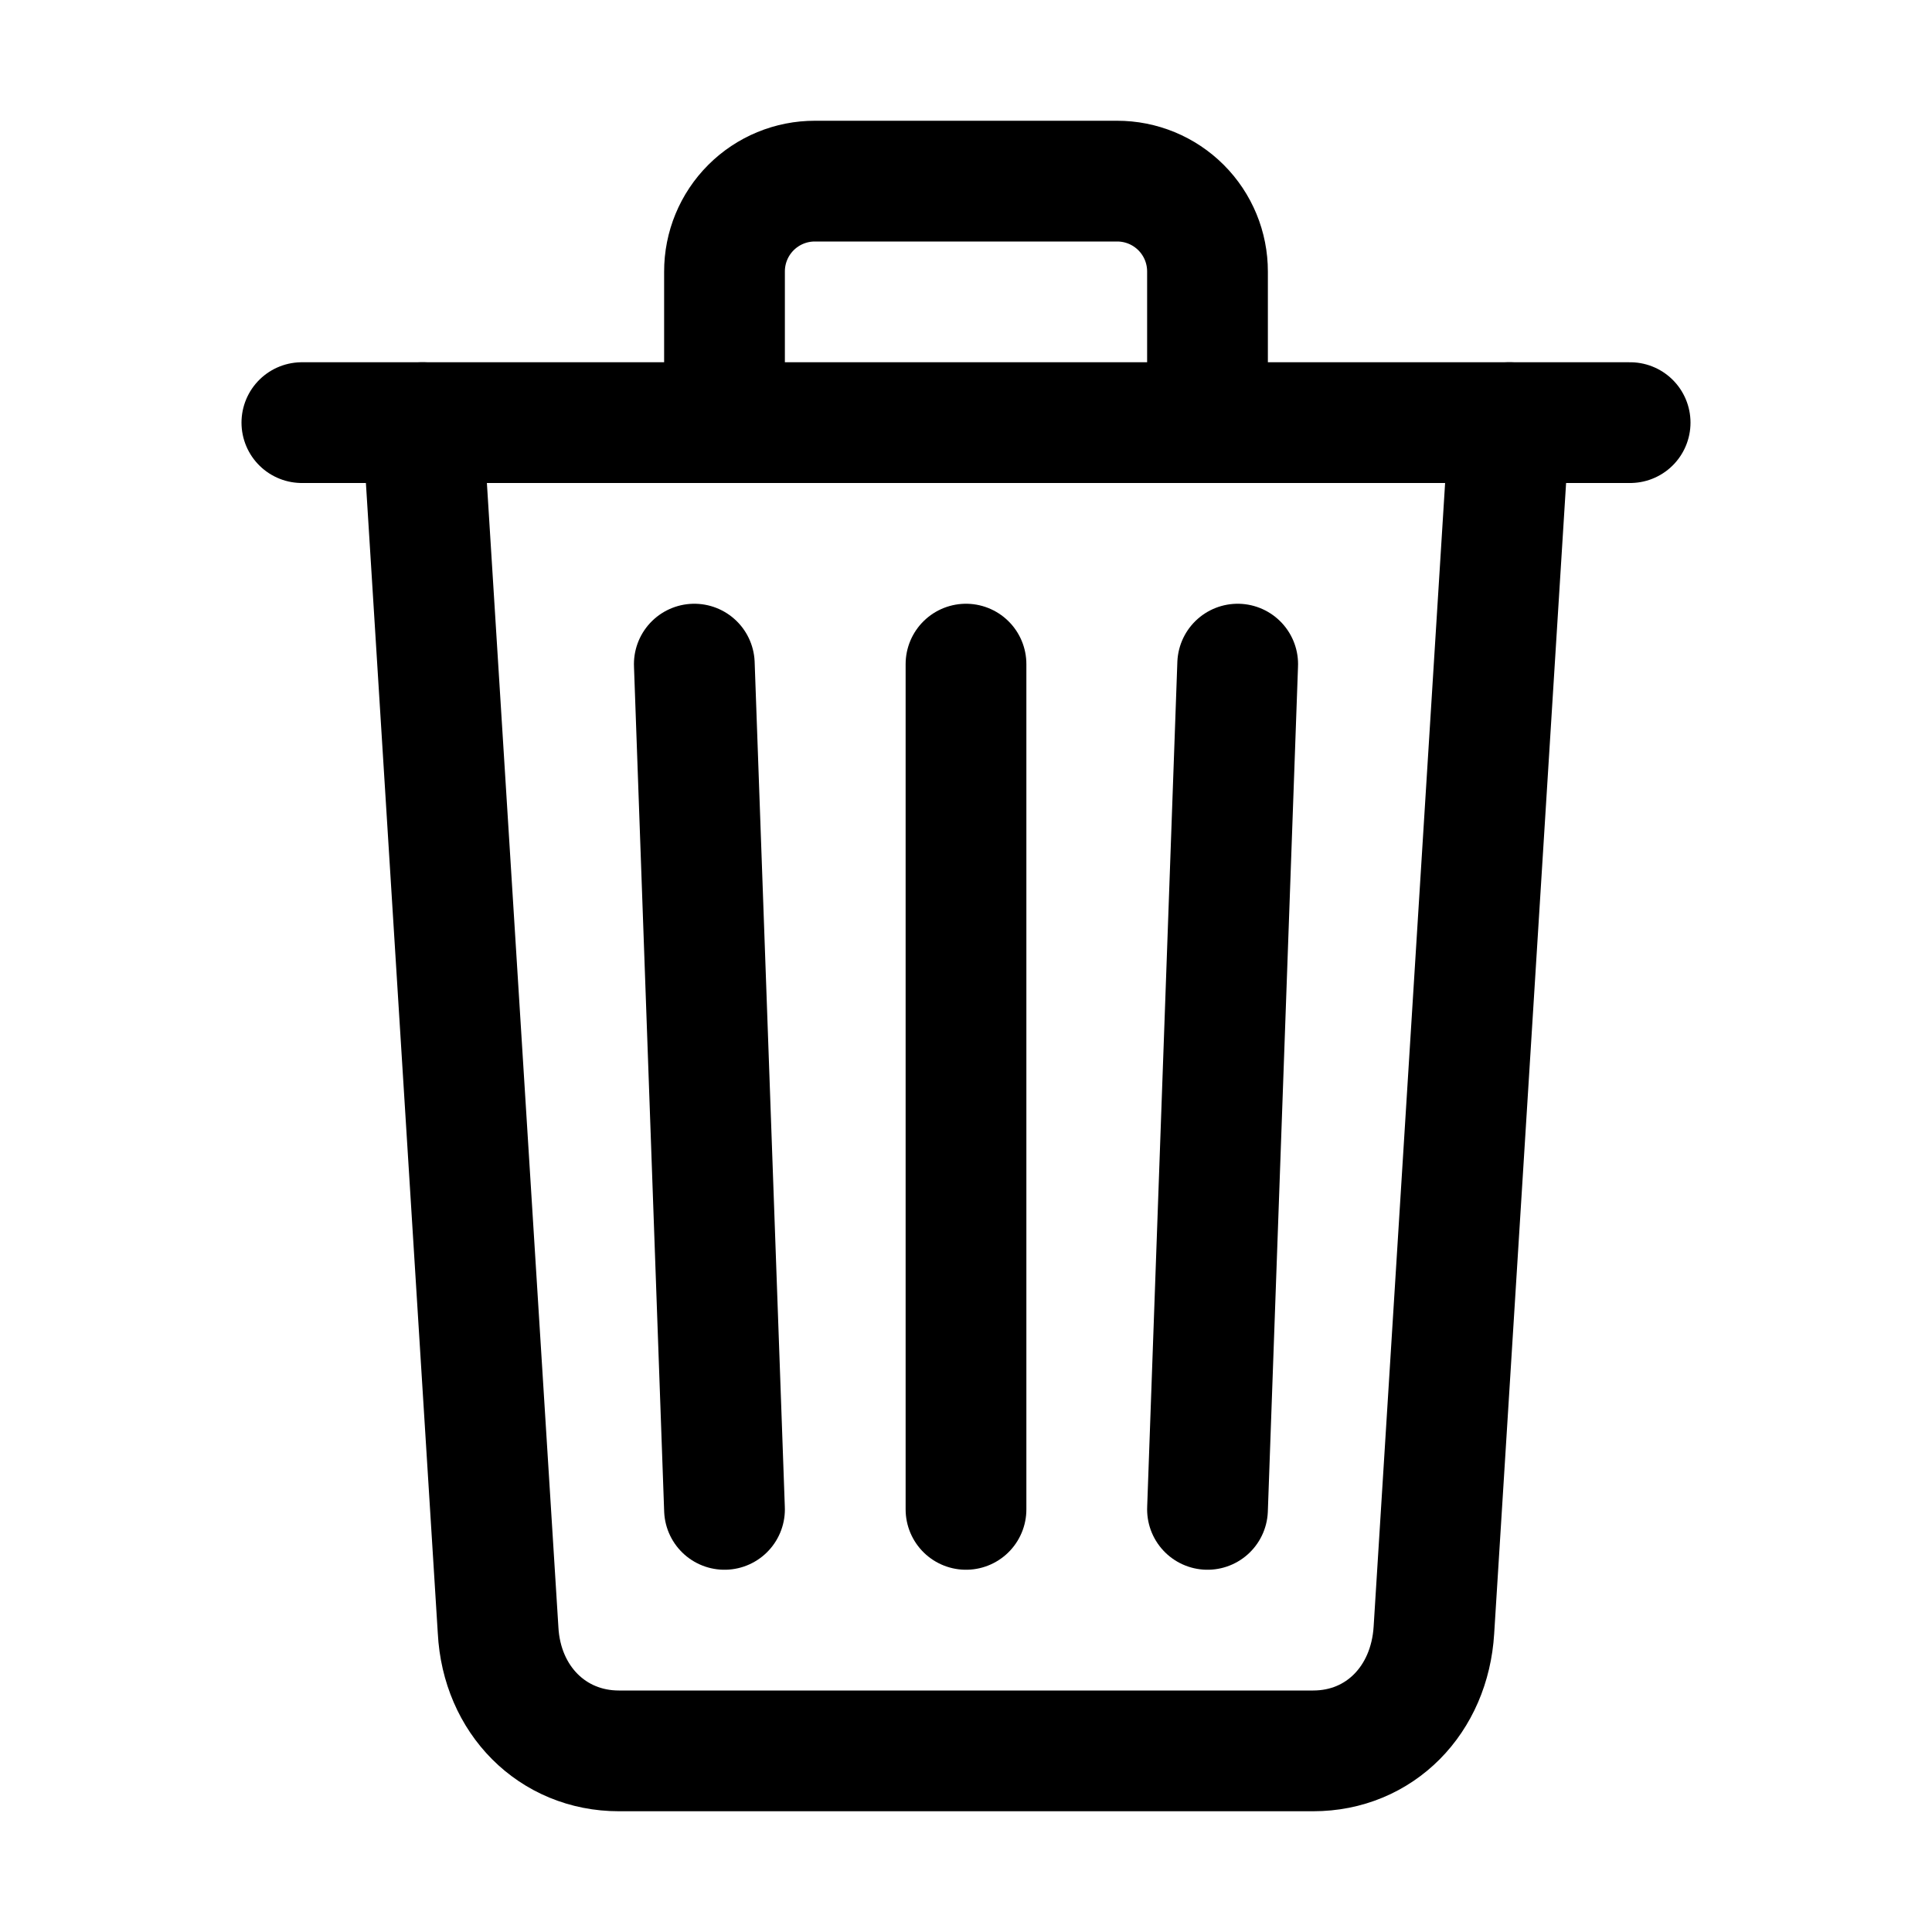
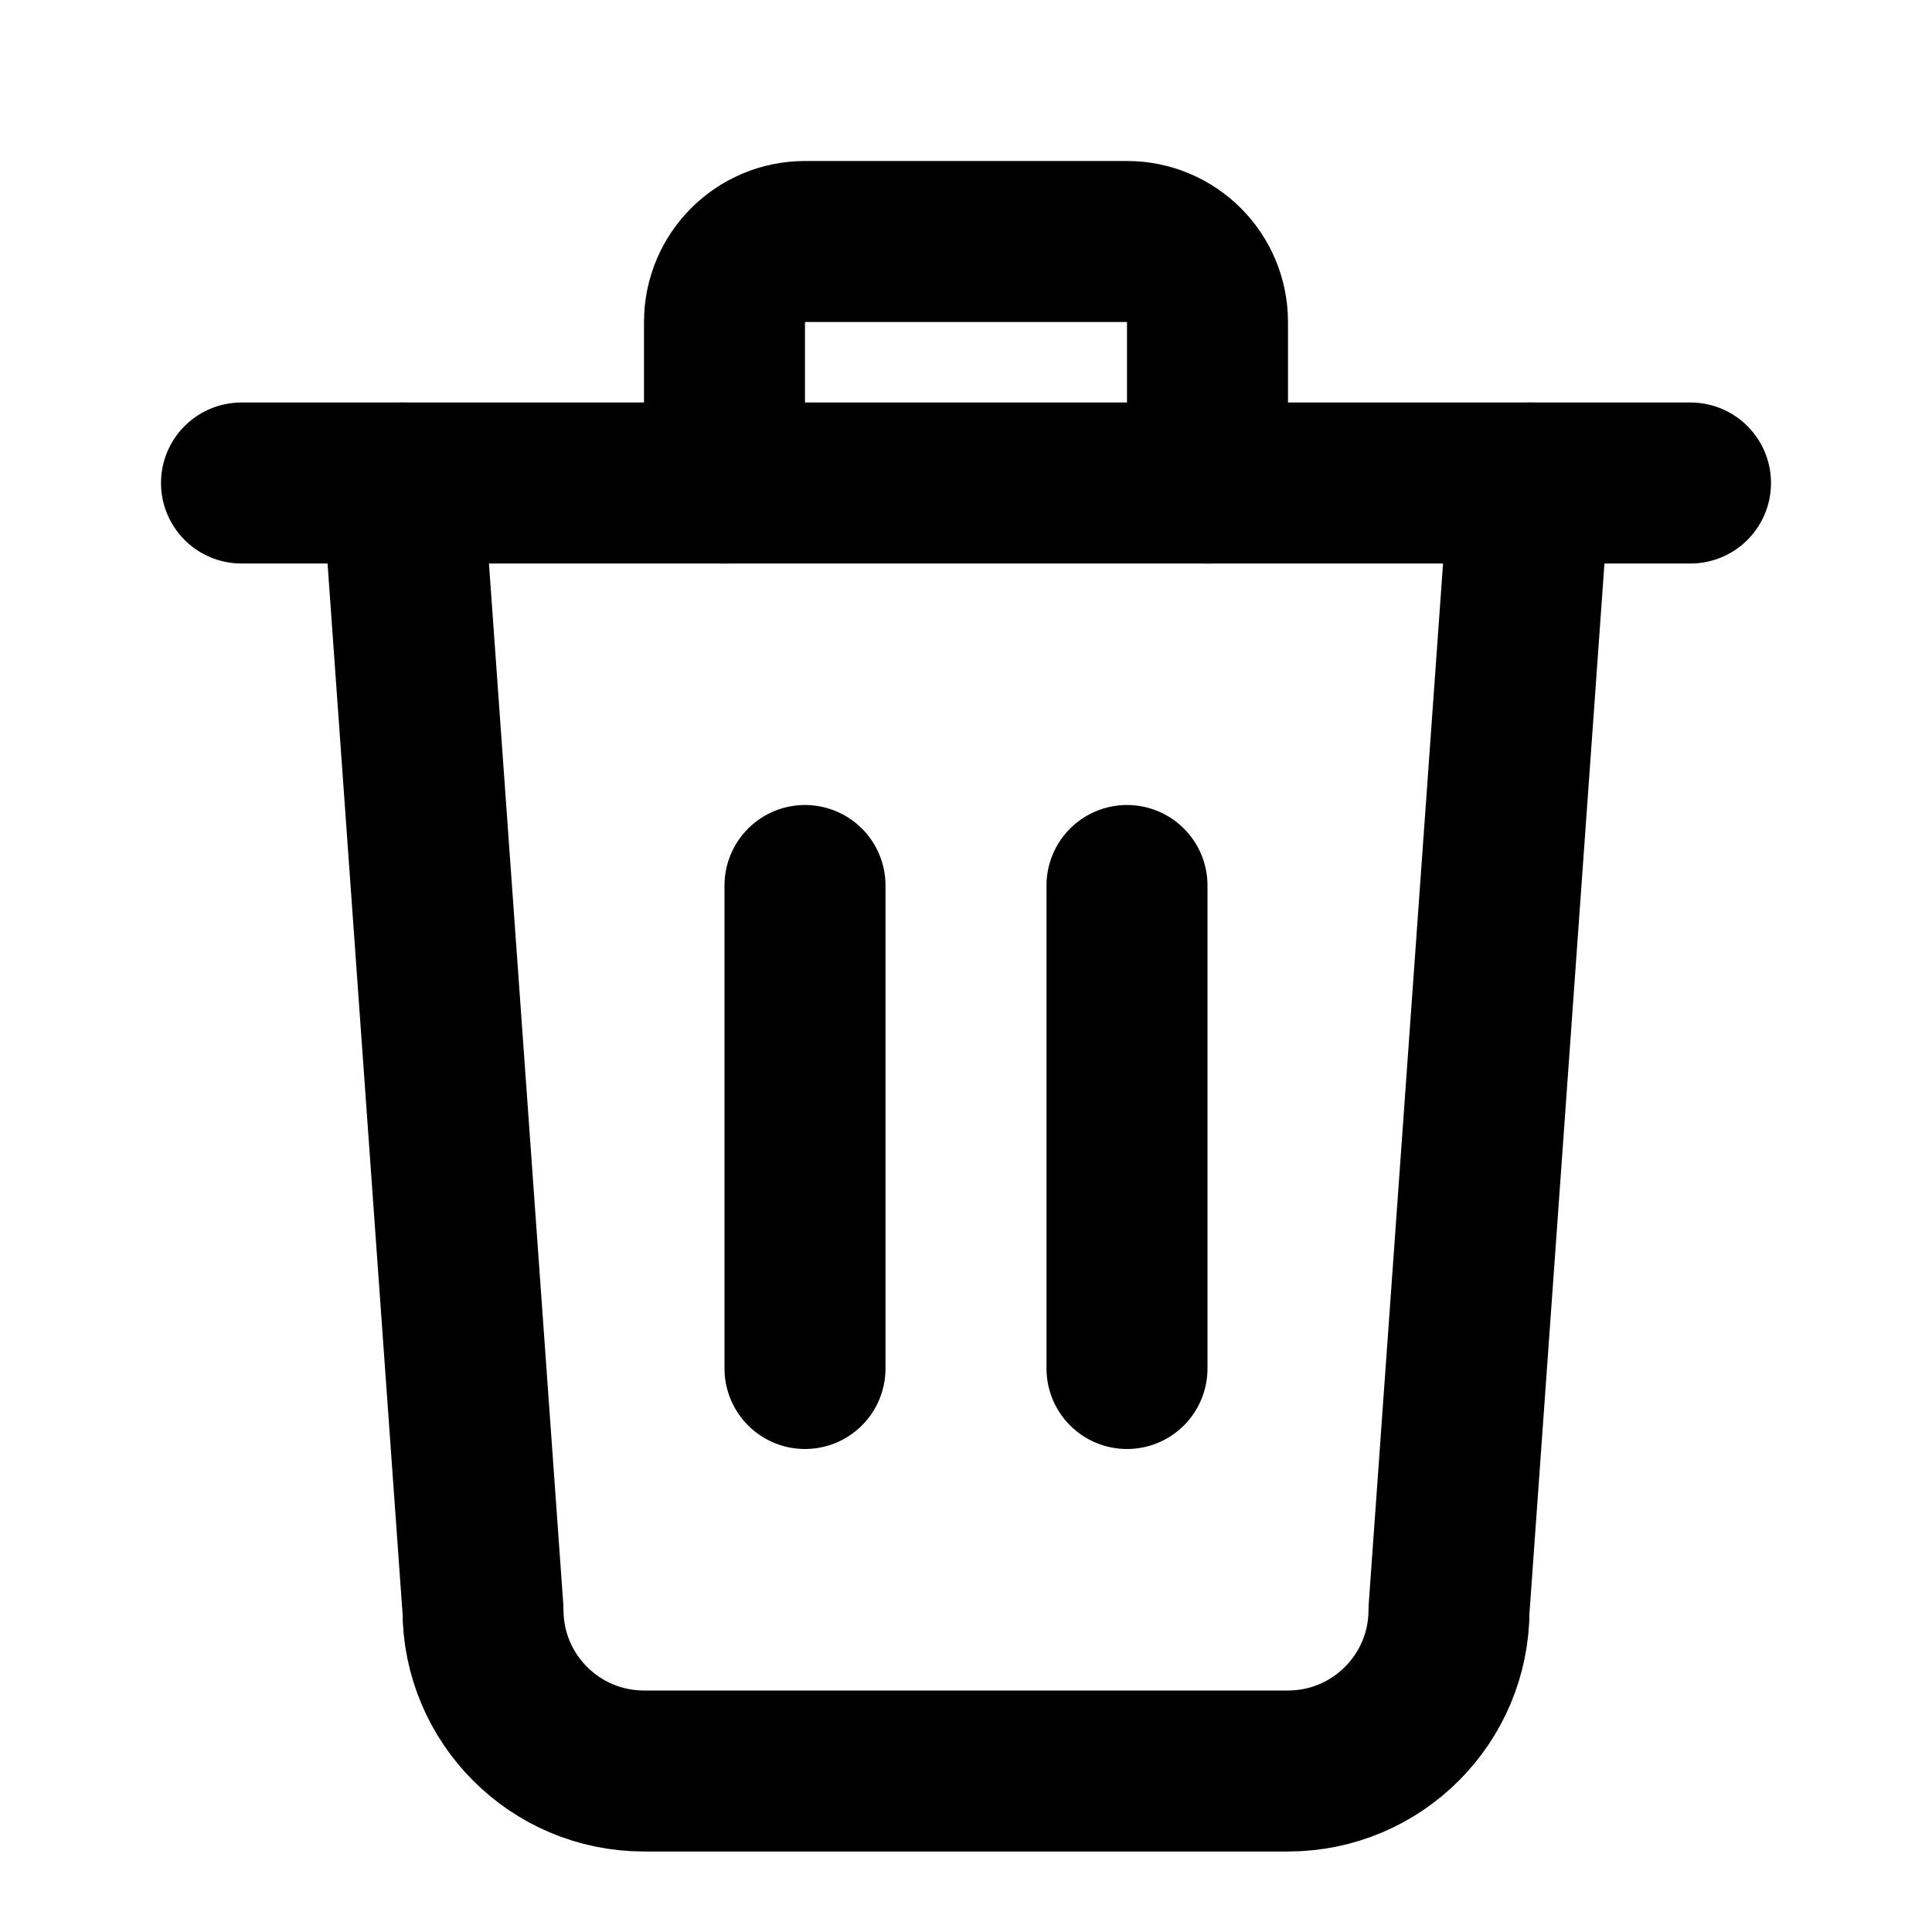
- <svg xmlns="http://www.w3.org/2000/svg" class="ionicon" viewBox="0 0 512 512">
-   <path d="M112 112l20 320c.95 18.49 14.4 32 32 32h184c17.67 0 30.87-13.51 32-32l20-320" fill="none" stroke="currentColor" stroke-linecap="round" stroke-linejoin="round" stroke-width="32" />
-   <path stroke="currentColor" stroke-linecap="round" stroke-miterlimit="10" stroke-width="32" d="M80 112h352" />
-   <path d="M192 112V72h0a23.93 23.93 0 0124-24h80a23.93 23.93 0 0124 24h0v40M256 176v224M184 176l8 224M328 176l-8 224" fill="none" stroke="currentColor" stroke-linecap="round" stroke-linejoin="round" stroke-width="32" />
+ <svg xmlns="http://www.w3.org/2000/svg" viewBox="0 0 24 24" width="1em" height="1em" fill="none" stroke="currentColor" stroke-width="2" stroke-linecap="round" stroke-linejoin="round">
+   <polyline points="3 6 5 6 21 6" />
+   <path d="M19 6l-1 14a2 2 0 0 1-2 2H8a2 2 0 0 1-2-2L5 6" />
+   <path d="M10 11v6" />
+   <path d="M14 11v6" />
+   <path d="M9 6V4a1 1 0 0 1 1-1h4a1 1 0 0 1 1 1v2" />
</svg>
